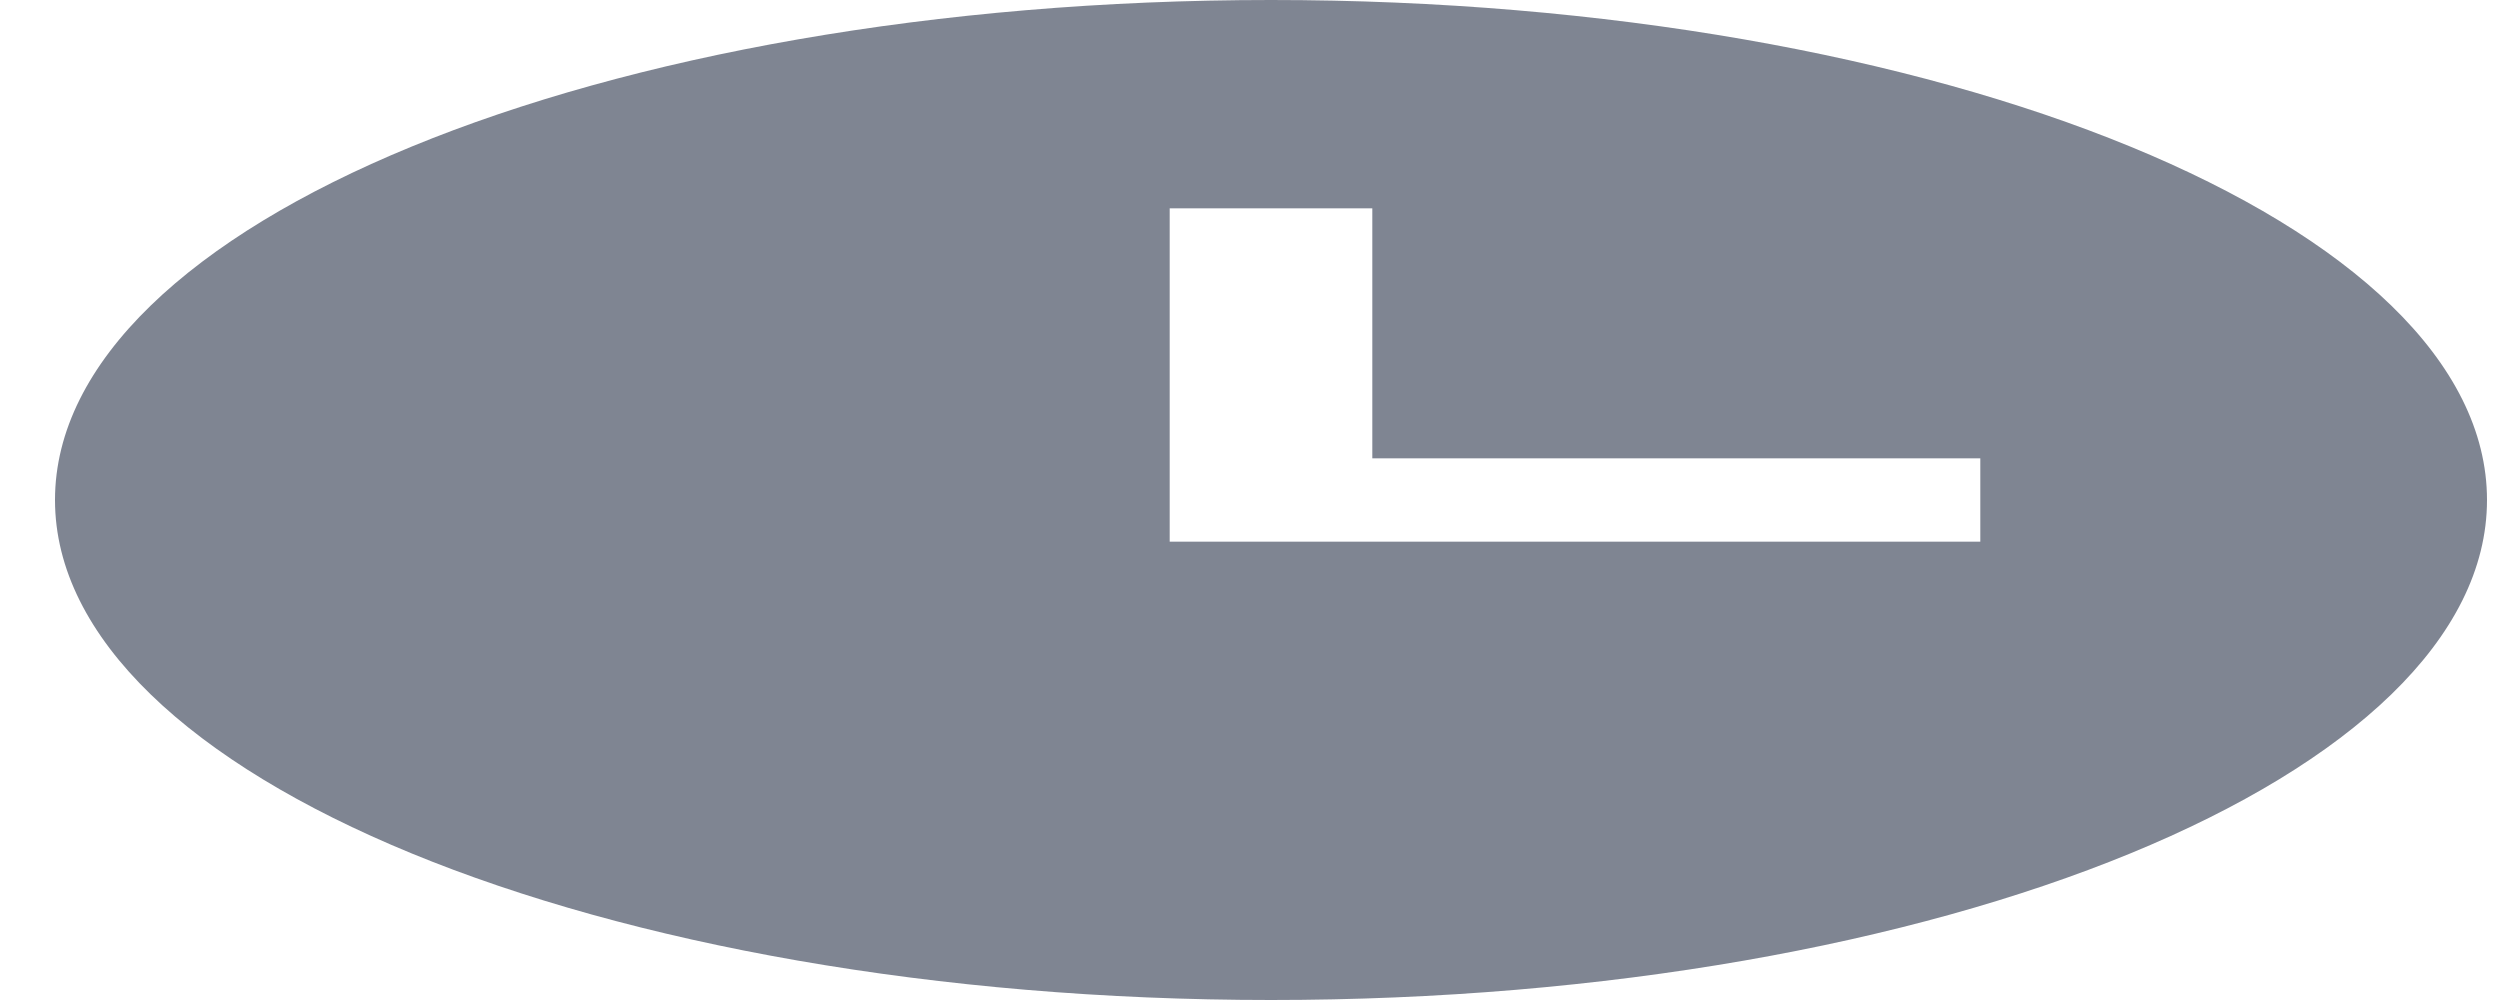
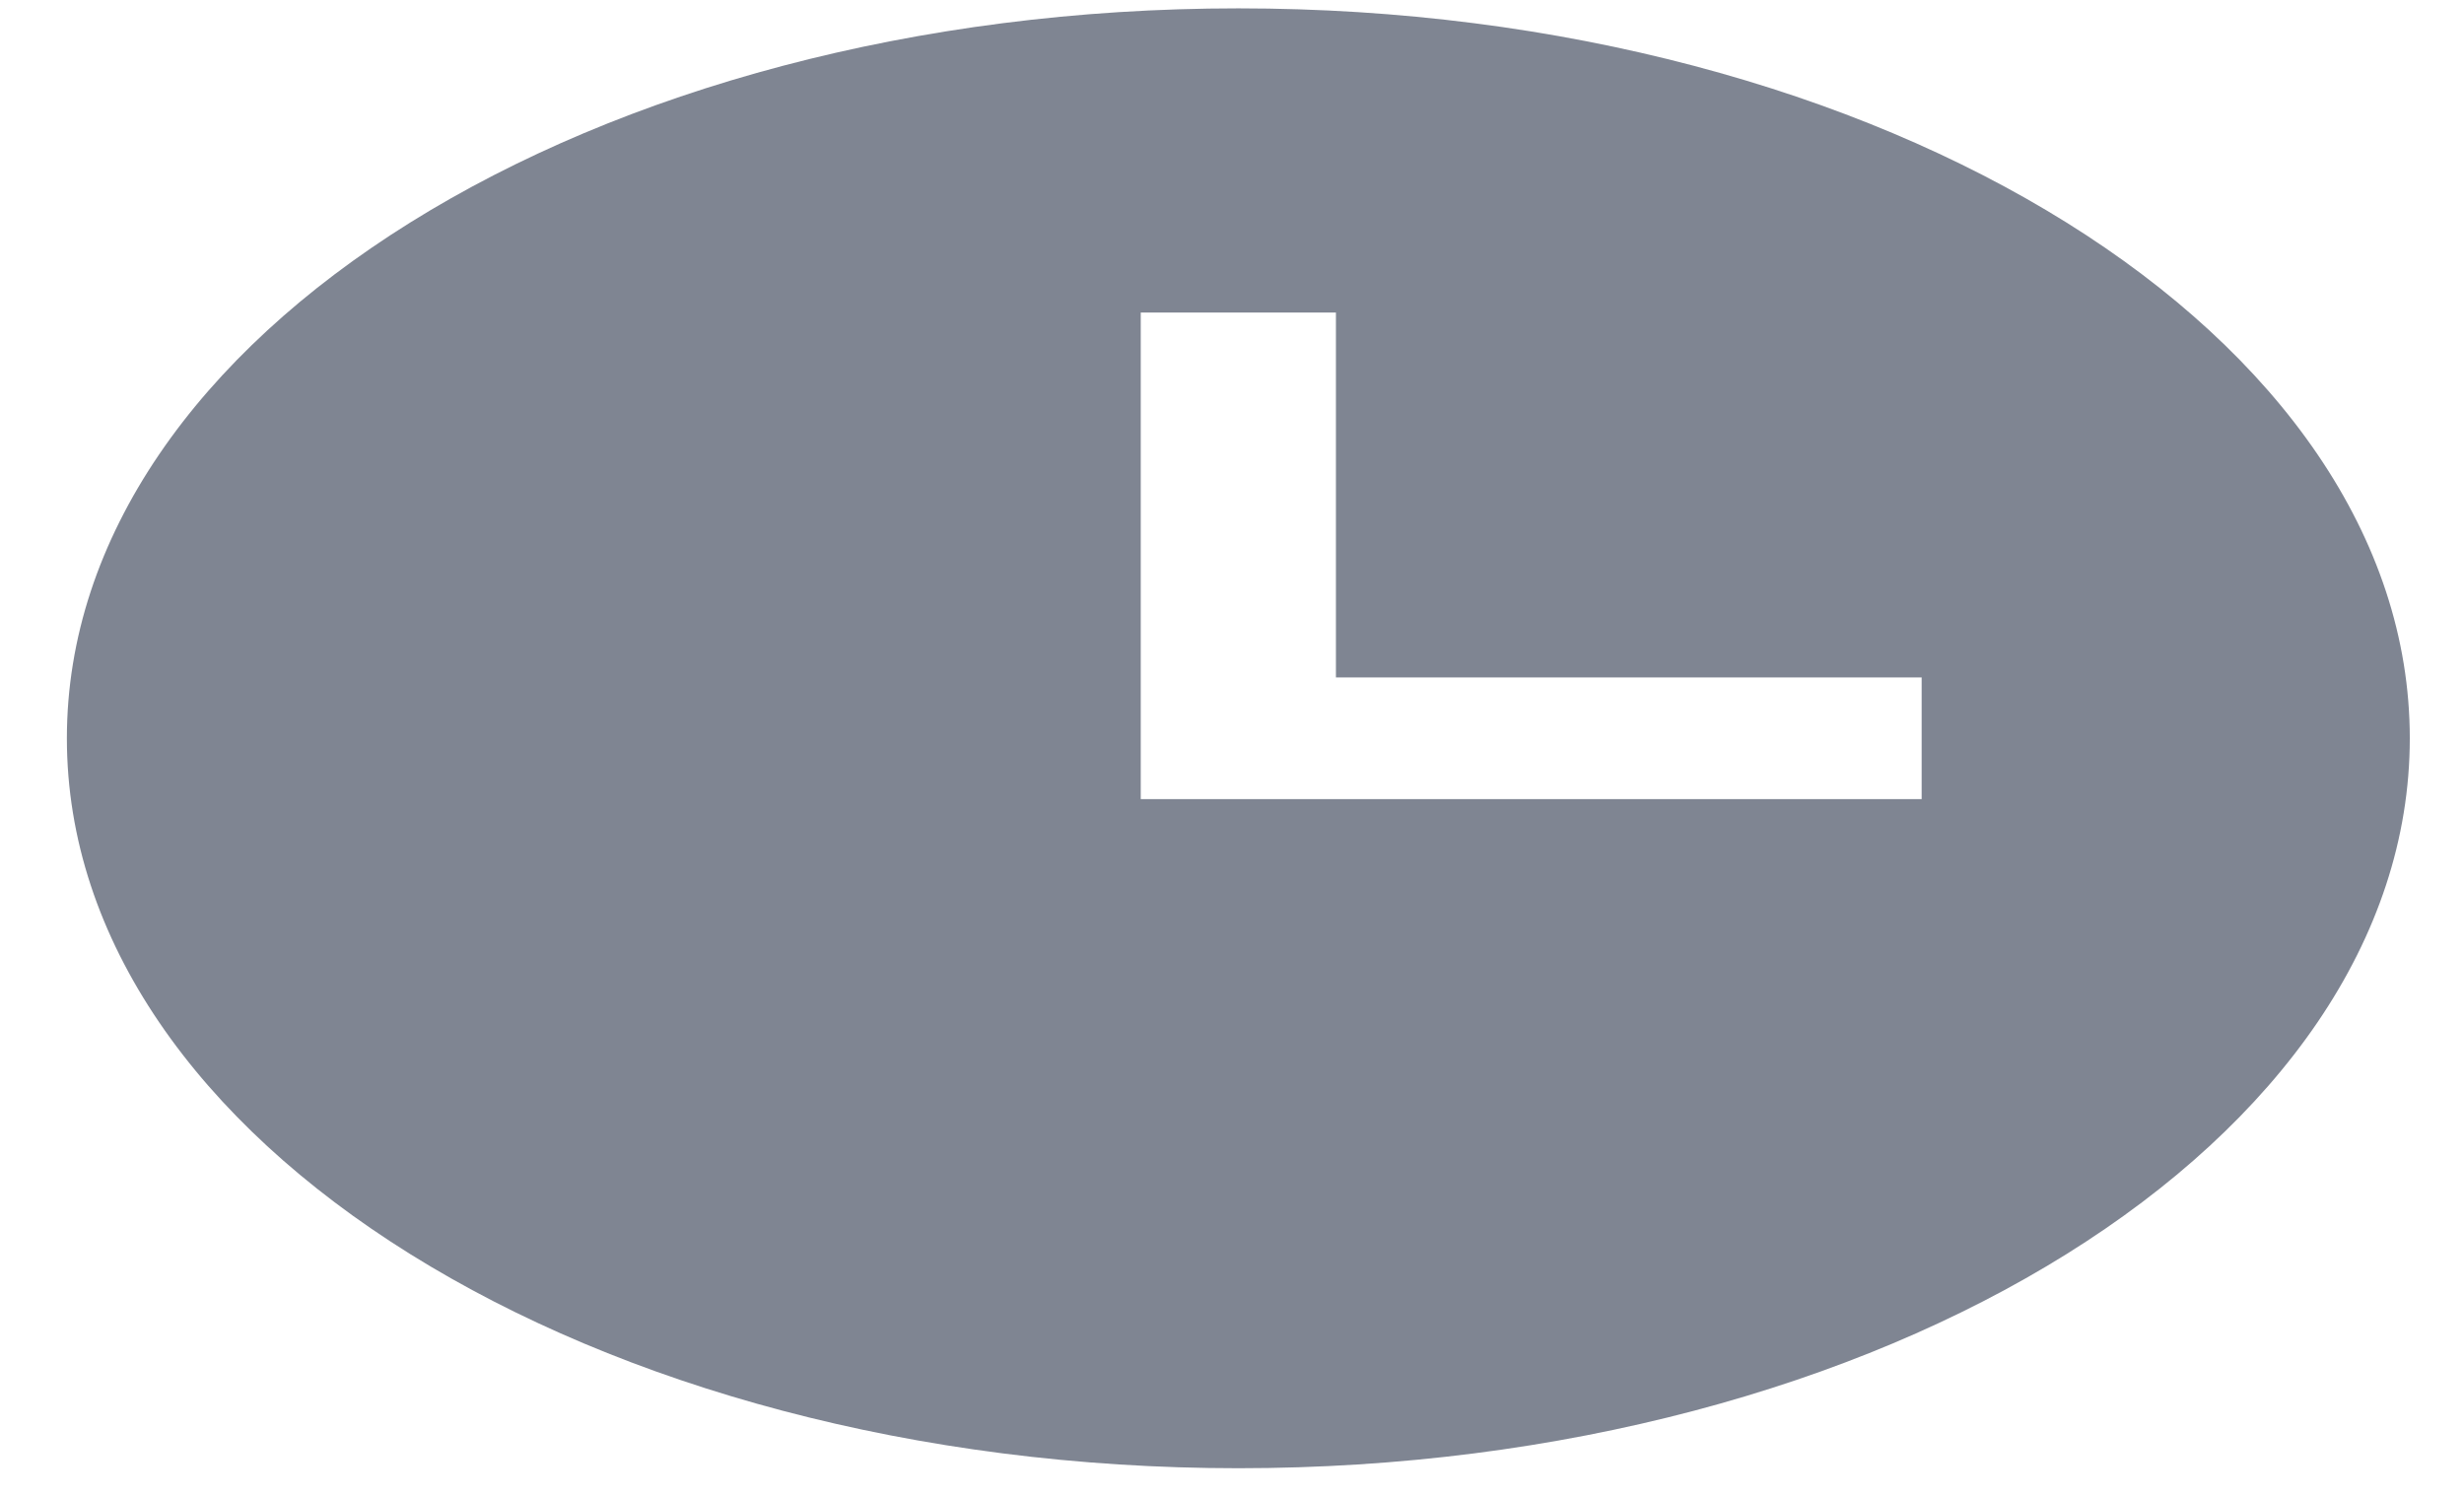
- <svg xmlns="http://www.w3.org/2000/svg" width="40" height="16" viewBox="0 0 40 16" fill="none">
-   <path fill-rule="evenodd" clip-rule="evenodd" d="M20.336 0C9.608 0 0.88 3.589 0.88 8C0.88 12.411 9.608 16 20.336 16C31.064 16 39.792 12.411 39.792 8C39.792 3.589 31.064 0 20.336 0ZM31.685 8.667H18.715V3.333H21.957V7.333H31.685V8.667Z" fill="#7F8592" />
+ <svg xmlns="http://www.w3.org/2000/svg" width="28" height="17" viewBox="0 0 28 17" fill="none">
+   <path fill-rule="evenodd" clip-rule="evenodd" d="M14.072 0.095C6.732 0.095 0.76 3.817 0.76 8.391C0.76 12.965 6.732 16.686 14.072 16.686C21.413 16.686 27.384 12.965 27.384 8.391C27.384 3.817 21.413 0.095 14.072 0.095ZM21.837 9.082H12.963V3.552H15.181V7.699H21.837V9.082Z" fill="#7F8592" />
</svg>
